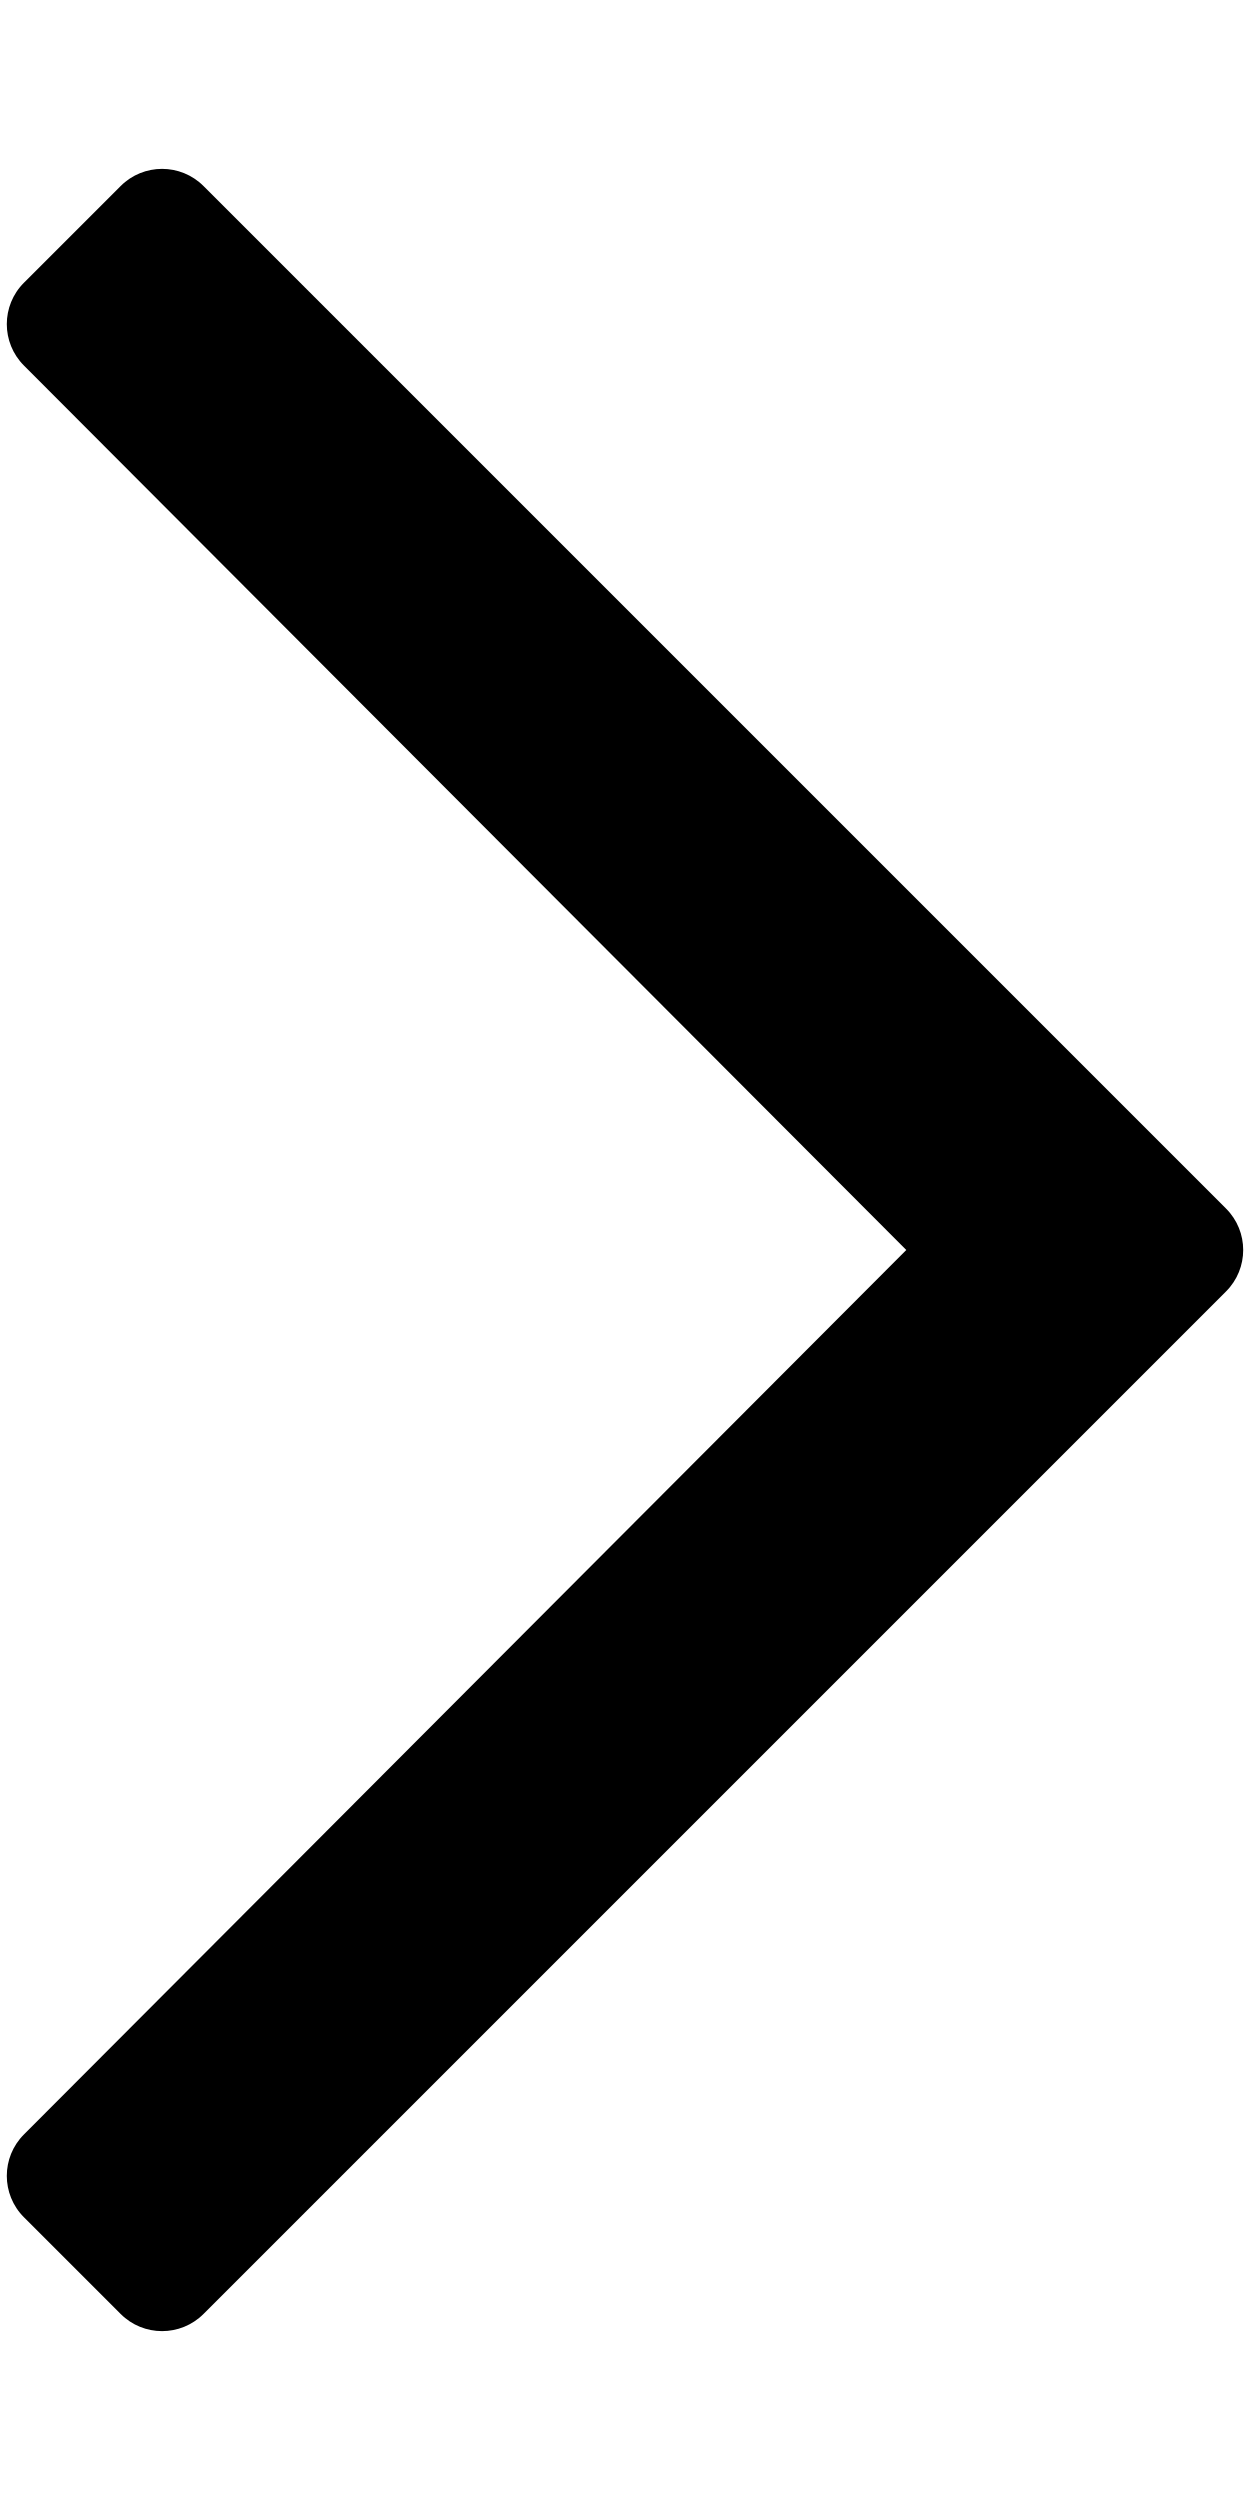
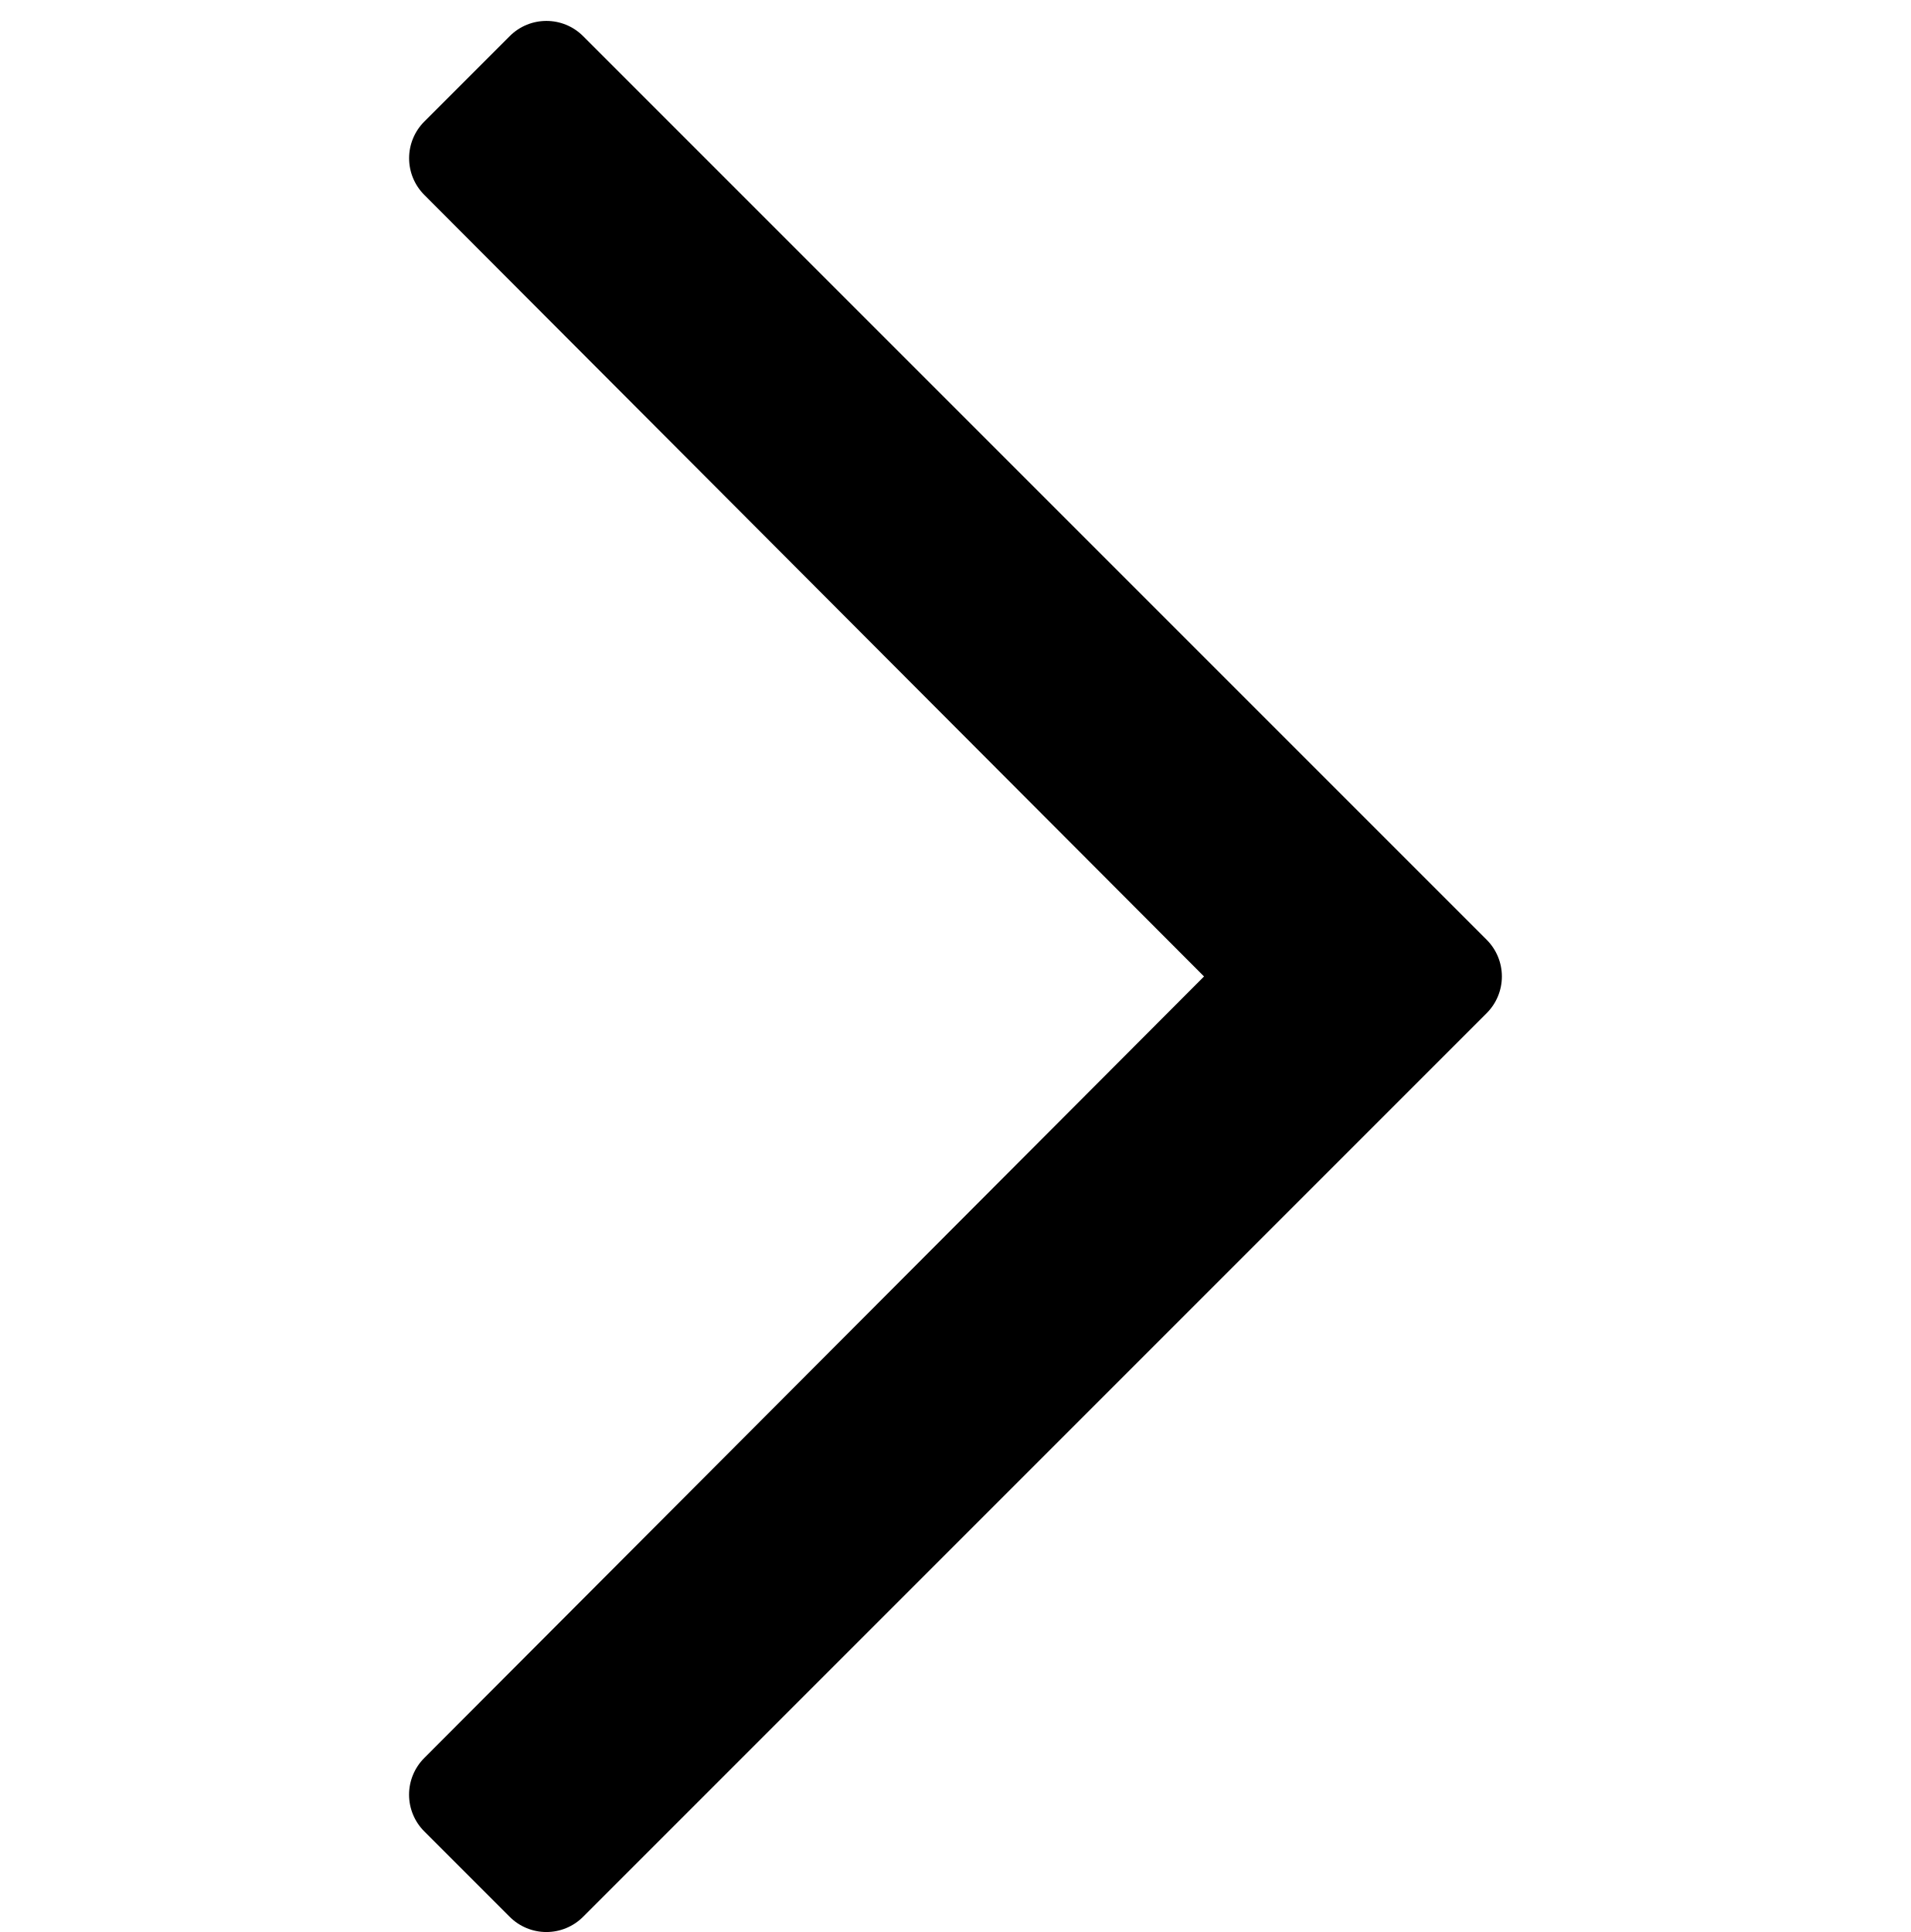
- <svg xmlns="http://www.w3.org/2000/svg" aria-hidden="true" focusable="false" data-prefix="far" data-icon="chevron-right" class="svg-inline--fa fa-chevron-right fa-w-8" role="img" viewBox="0 0 256 512">
-   <path d="M24.707 38.101L4.908 57.899c-4.686 4.686-4.686 12.284 0 16.971L185.607 256 4.908 437.13c-4.686 4.686-4.686 12.284 0 16.971L24.707 473.9c4.686 4.686 12.284 4.686 16.971 0l209.414-209.414c4.686-4.686 4.686-12.284 0-16.971L41.678 38.101c-4.687-4.687-12.285-4.687-16.971 0z" />
+ <svg xmlns="http://www.w3.org/2000/svg" width="40" height="40.438" viewBox="0 0 40 40.438">
+   <defs>
+     <style>.a{fill:none;}</style>
+   </defs>
+   <g transform="translate(-185 -270)">
+     <path class="a" d="M0,0H40V40H0Z" transform="translate(185 270)" />
+     <path d="M42.257,146.082l-1.788-1.788a1.085,1.085,0,0,0-1.536,0L22.575,160.615,6.217,144.293a1.085,1.085,0,0,0-1.536,0l-1.788,1.788a1.085,1.085,0,0,0,0,1.536l18.914,18.914a1.085,1.085,0,0,0,1.536,0l18.914-18.914A1.085,1.085,0,0,0,42.257,146.082Z" transform="translate(49.588 313.013) rotate(-90)" />
+   </g>
</svg>
